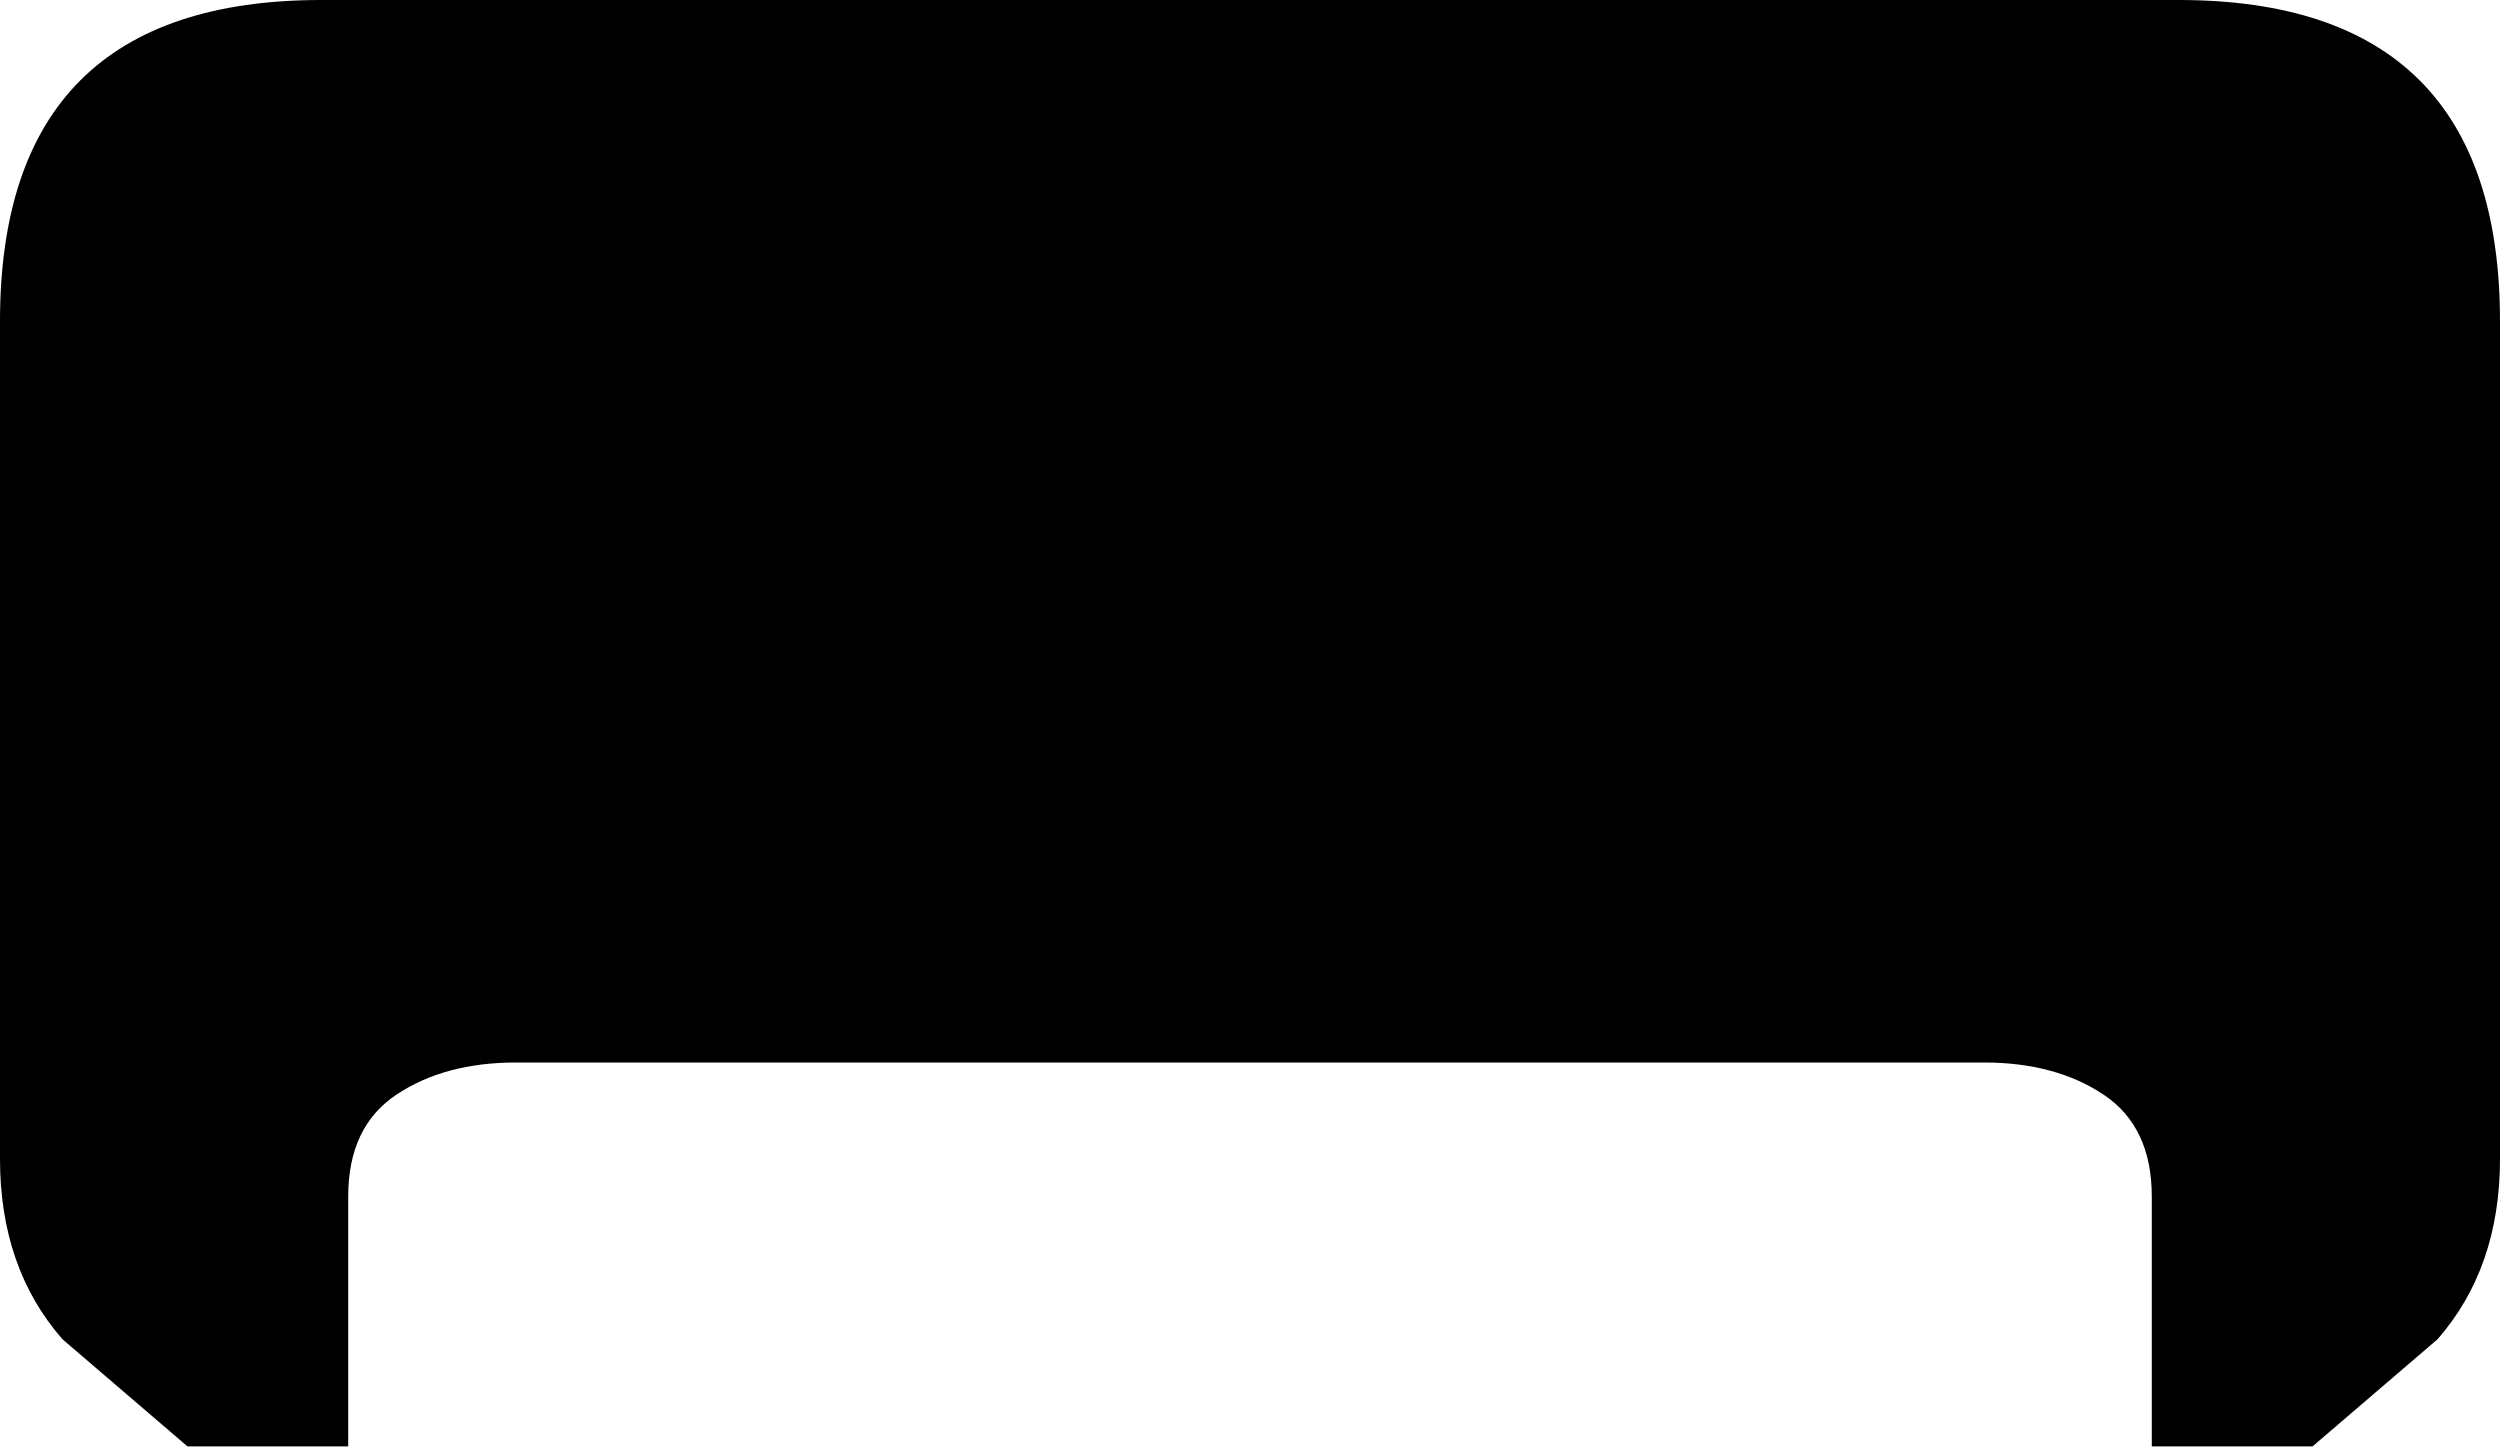
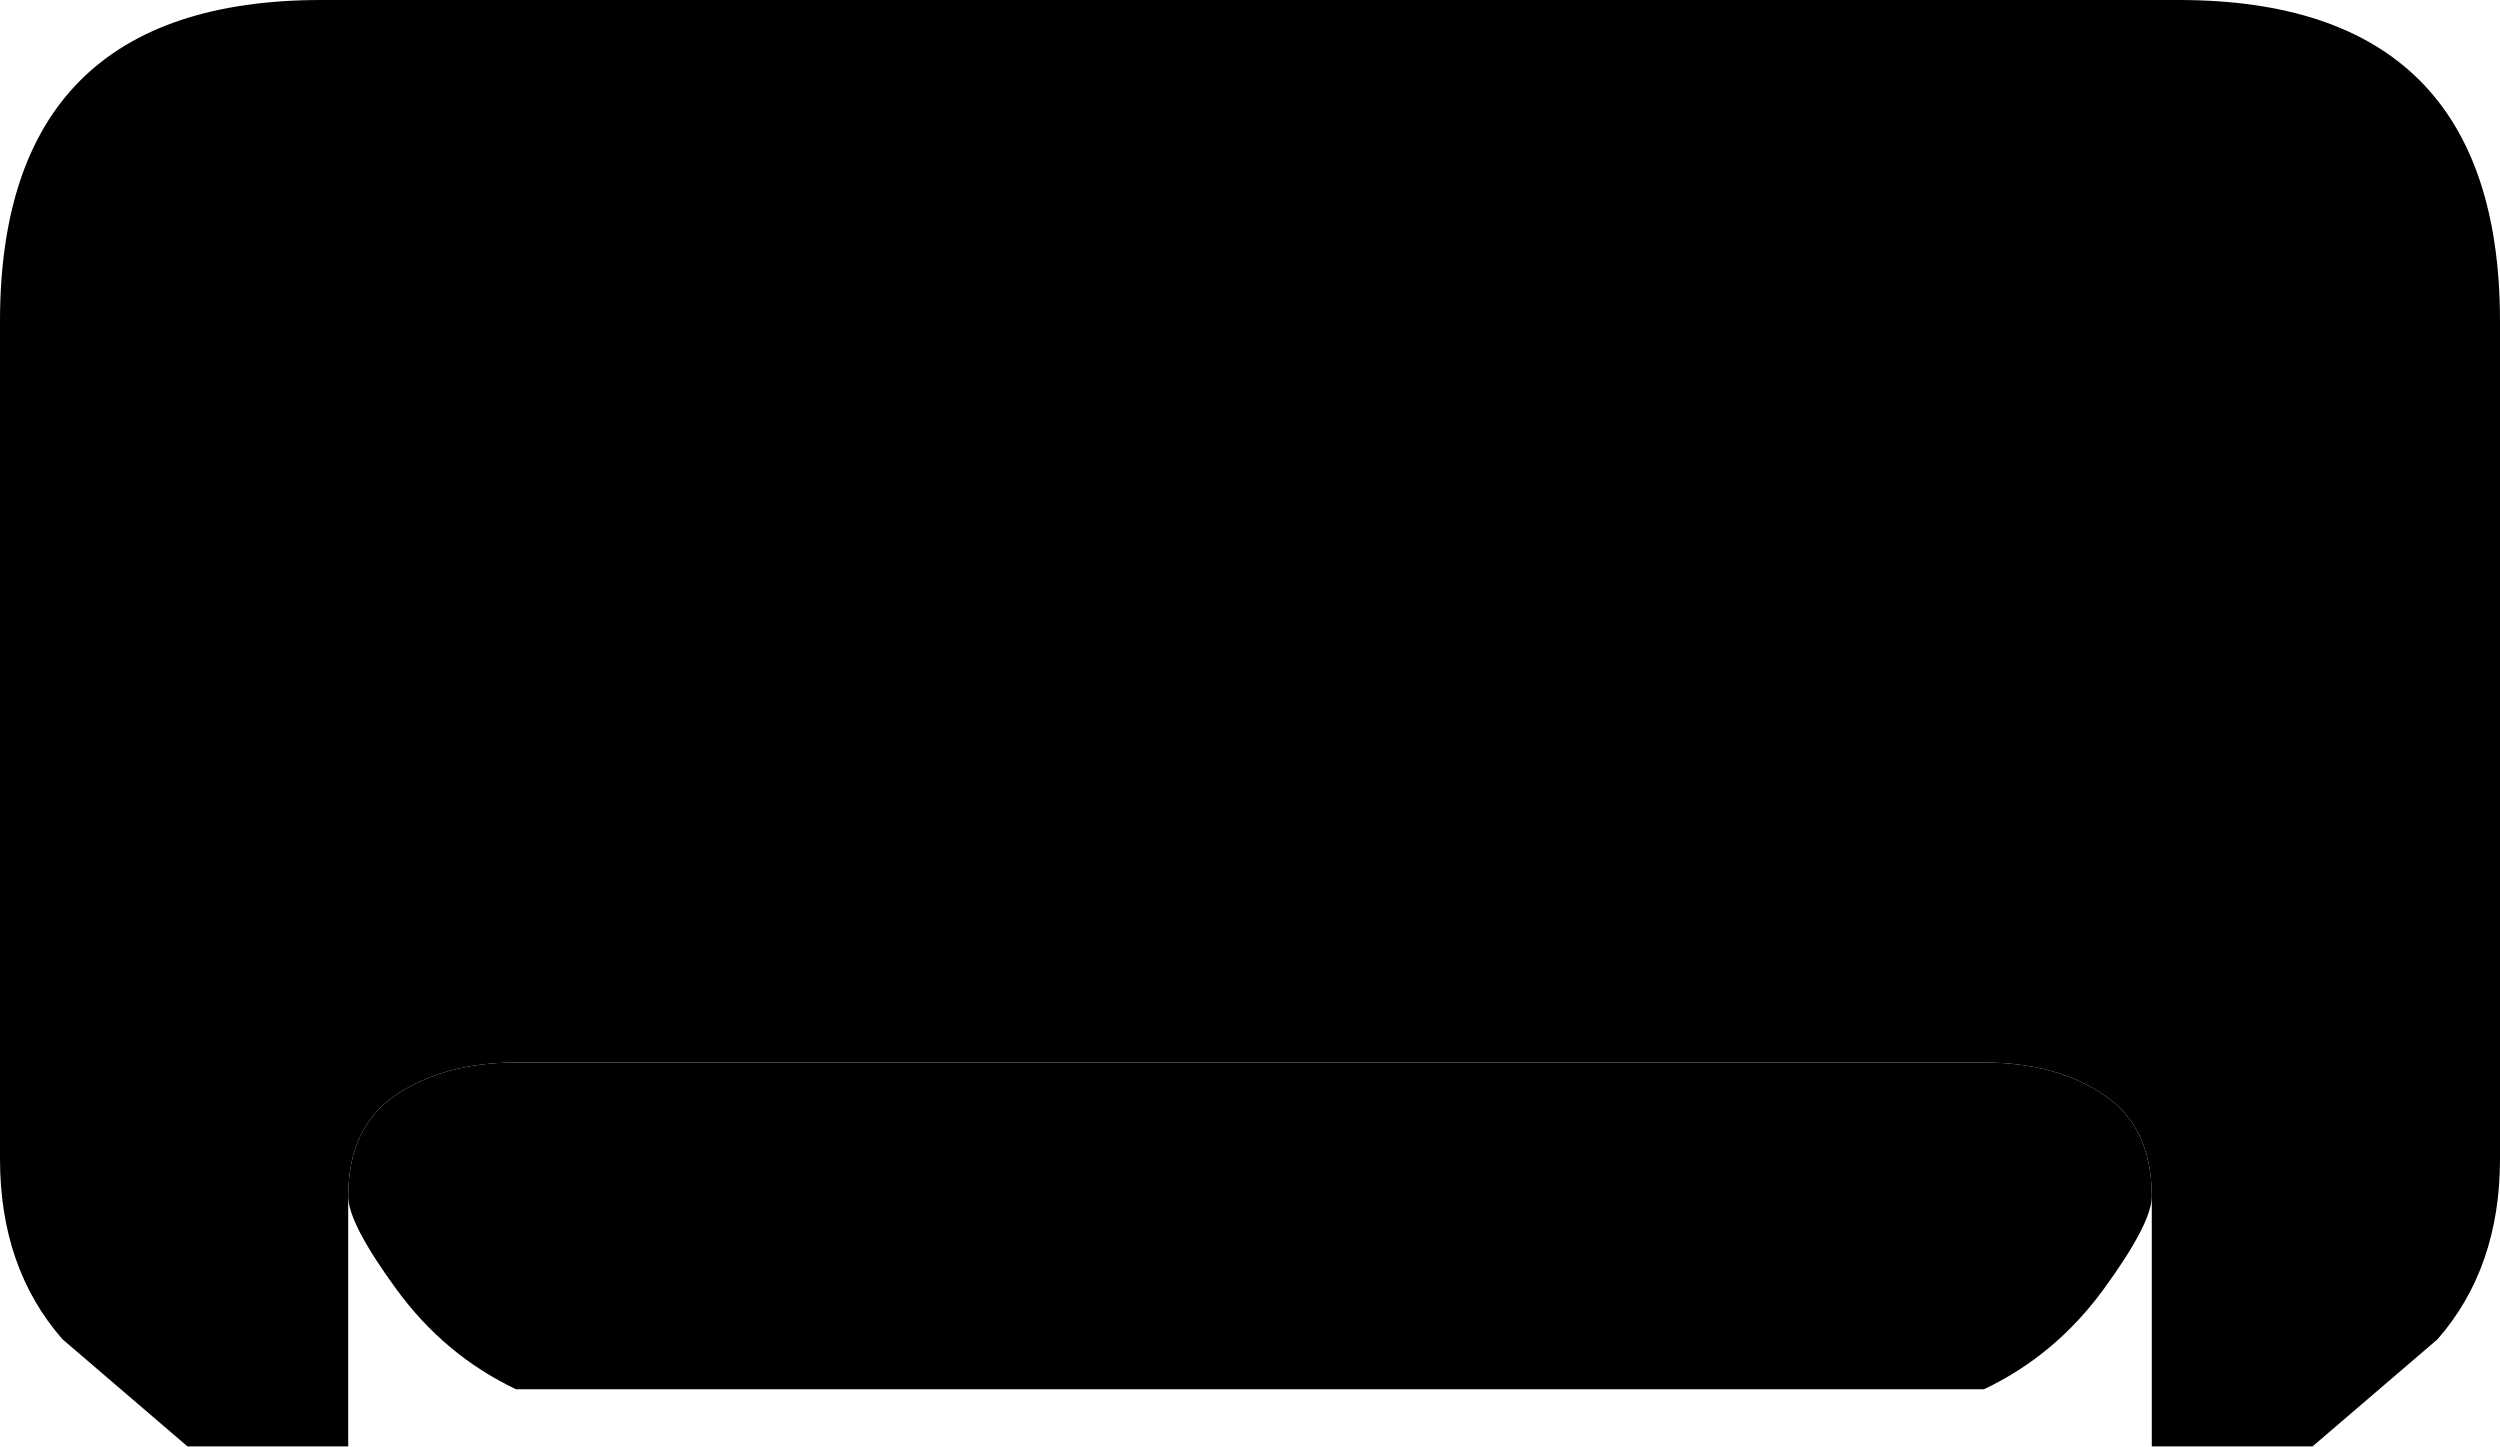
<svg xmlns="http://www.w3.org/2000/svg" width="1400mm" height="810mm" viewBox="0 0 1400 810" version="1.1" style="stroke-linecap:round;stroke-linejoin:round;">
  <path id="auto-fill" d="         M 180,0         L 1220,0         Q 1400,0 1400,180         L 1400,649         Q 1400,710 1365,750         L 1295,810         L 1205,810         L 1205,670         Q 1205,631 1178,613         Q 1151,595 1111,595         L 289,595         Q 249,595 222,613         Q 195,631 195,670         L 195,810         L 105,810         L 35,750         Q 0,710 0,649         L 0,180         Q 0,0 180,0         Z     " style="stroke-width:6;" />
+   <path fill="none" d="         M 180,0         L 1220,0         Q 1400,0 1400,180         L 1400,649         Q 1400,710 1365,750         L 1295,810         L 1205,810         L 1205,670         Q 1205,631 1178,613         Q 1151,595 1111,595         L 289,595         Q 249,595 222,613         Q 195,631 195,670         L 195,810         L 105,810         L 35,750         Q 0,710 0,649         L 0,180         Q 0,0 180,0         Z     " style="stroke-width:6;" />
+   <path id="auto-fill" fill="inherit" stroke="none" d="         M 289,595         L 1111,595         Q 1151,595 1178,613         Q 1205,631 1205,670         Q 1205,685 1178,722         Q 1151,759 1111,778         L 289,778         Q 249,759 222,722         Q 195,685 195,670         Q 195,631 222,613         Q 249,595 289,595         Z     " />
  <path fill="none" d="         M 148,182         L 148,576         Q 148,603 176,618         Q 204,633 244,633         L 1156,633         Q 1196,633 1224,618         Q 1252,603 1252,576         L 1252,182     " style="stroke-width:5;" />
  <path fill="none" d="         M 148,182 Q 159,154 189,145 L 1211,145 Q 1241,154 1252,182     " style="stroke-width:4;" />
  <line fill="none" x1="148" y1="255" x2="1252" y2="255" style="stroke-width:4;" />
  <line fill="none" x1="700" y1="182" x2="700" y2="633" style="stroke-width:5;" />
-   <path fill="none" d="M 195,633 Q 195,685 222,722 Q 249,759 289,778 L 697,778" style="stroke-width:4;" />
-   <path fill="none" d="M 1205,633 Q 1205,685 1178,722 Q 1151,759 1111,778 L 703,778" style="stroke-width:4;" />
+   <path fill="none" d="         M 289,595         L 1111,595         Q 1151,595 1178,613         Q 1205,631 1205,670         Q 1205,685 1178,722         Q 1151,759 1111,778         L 289,778         Q 249,759 222,722         Q 195,685 195,670         Q 195,631 222,613         Q 249,595 289,595         Z     " style="stroke-width:4;" />
  <rect fill="none" x="99" y="730" width="96" height="74" rx="16" style="stroke-width:4;" />
  <rect fill="none" x="1205" y="730" width="96" height="74" rx="16" style="stroke-width:4;" />
</svg>
